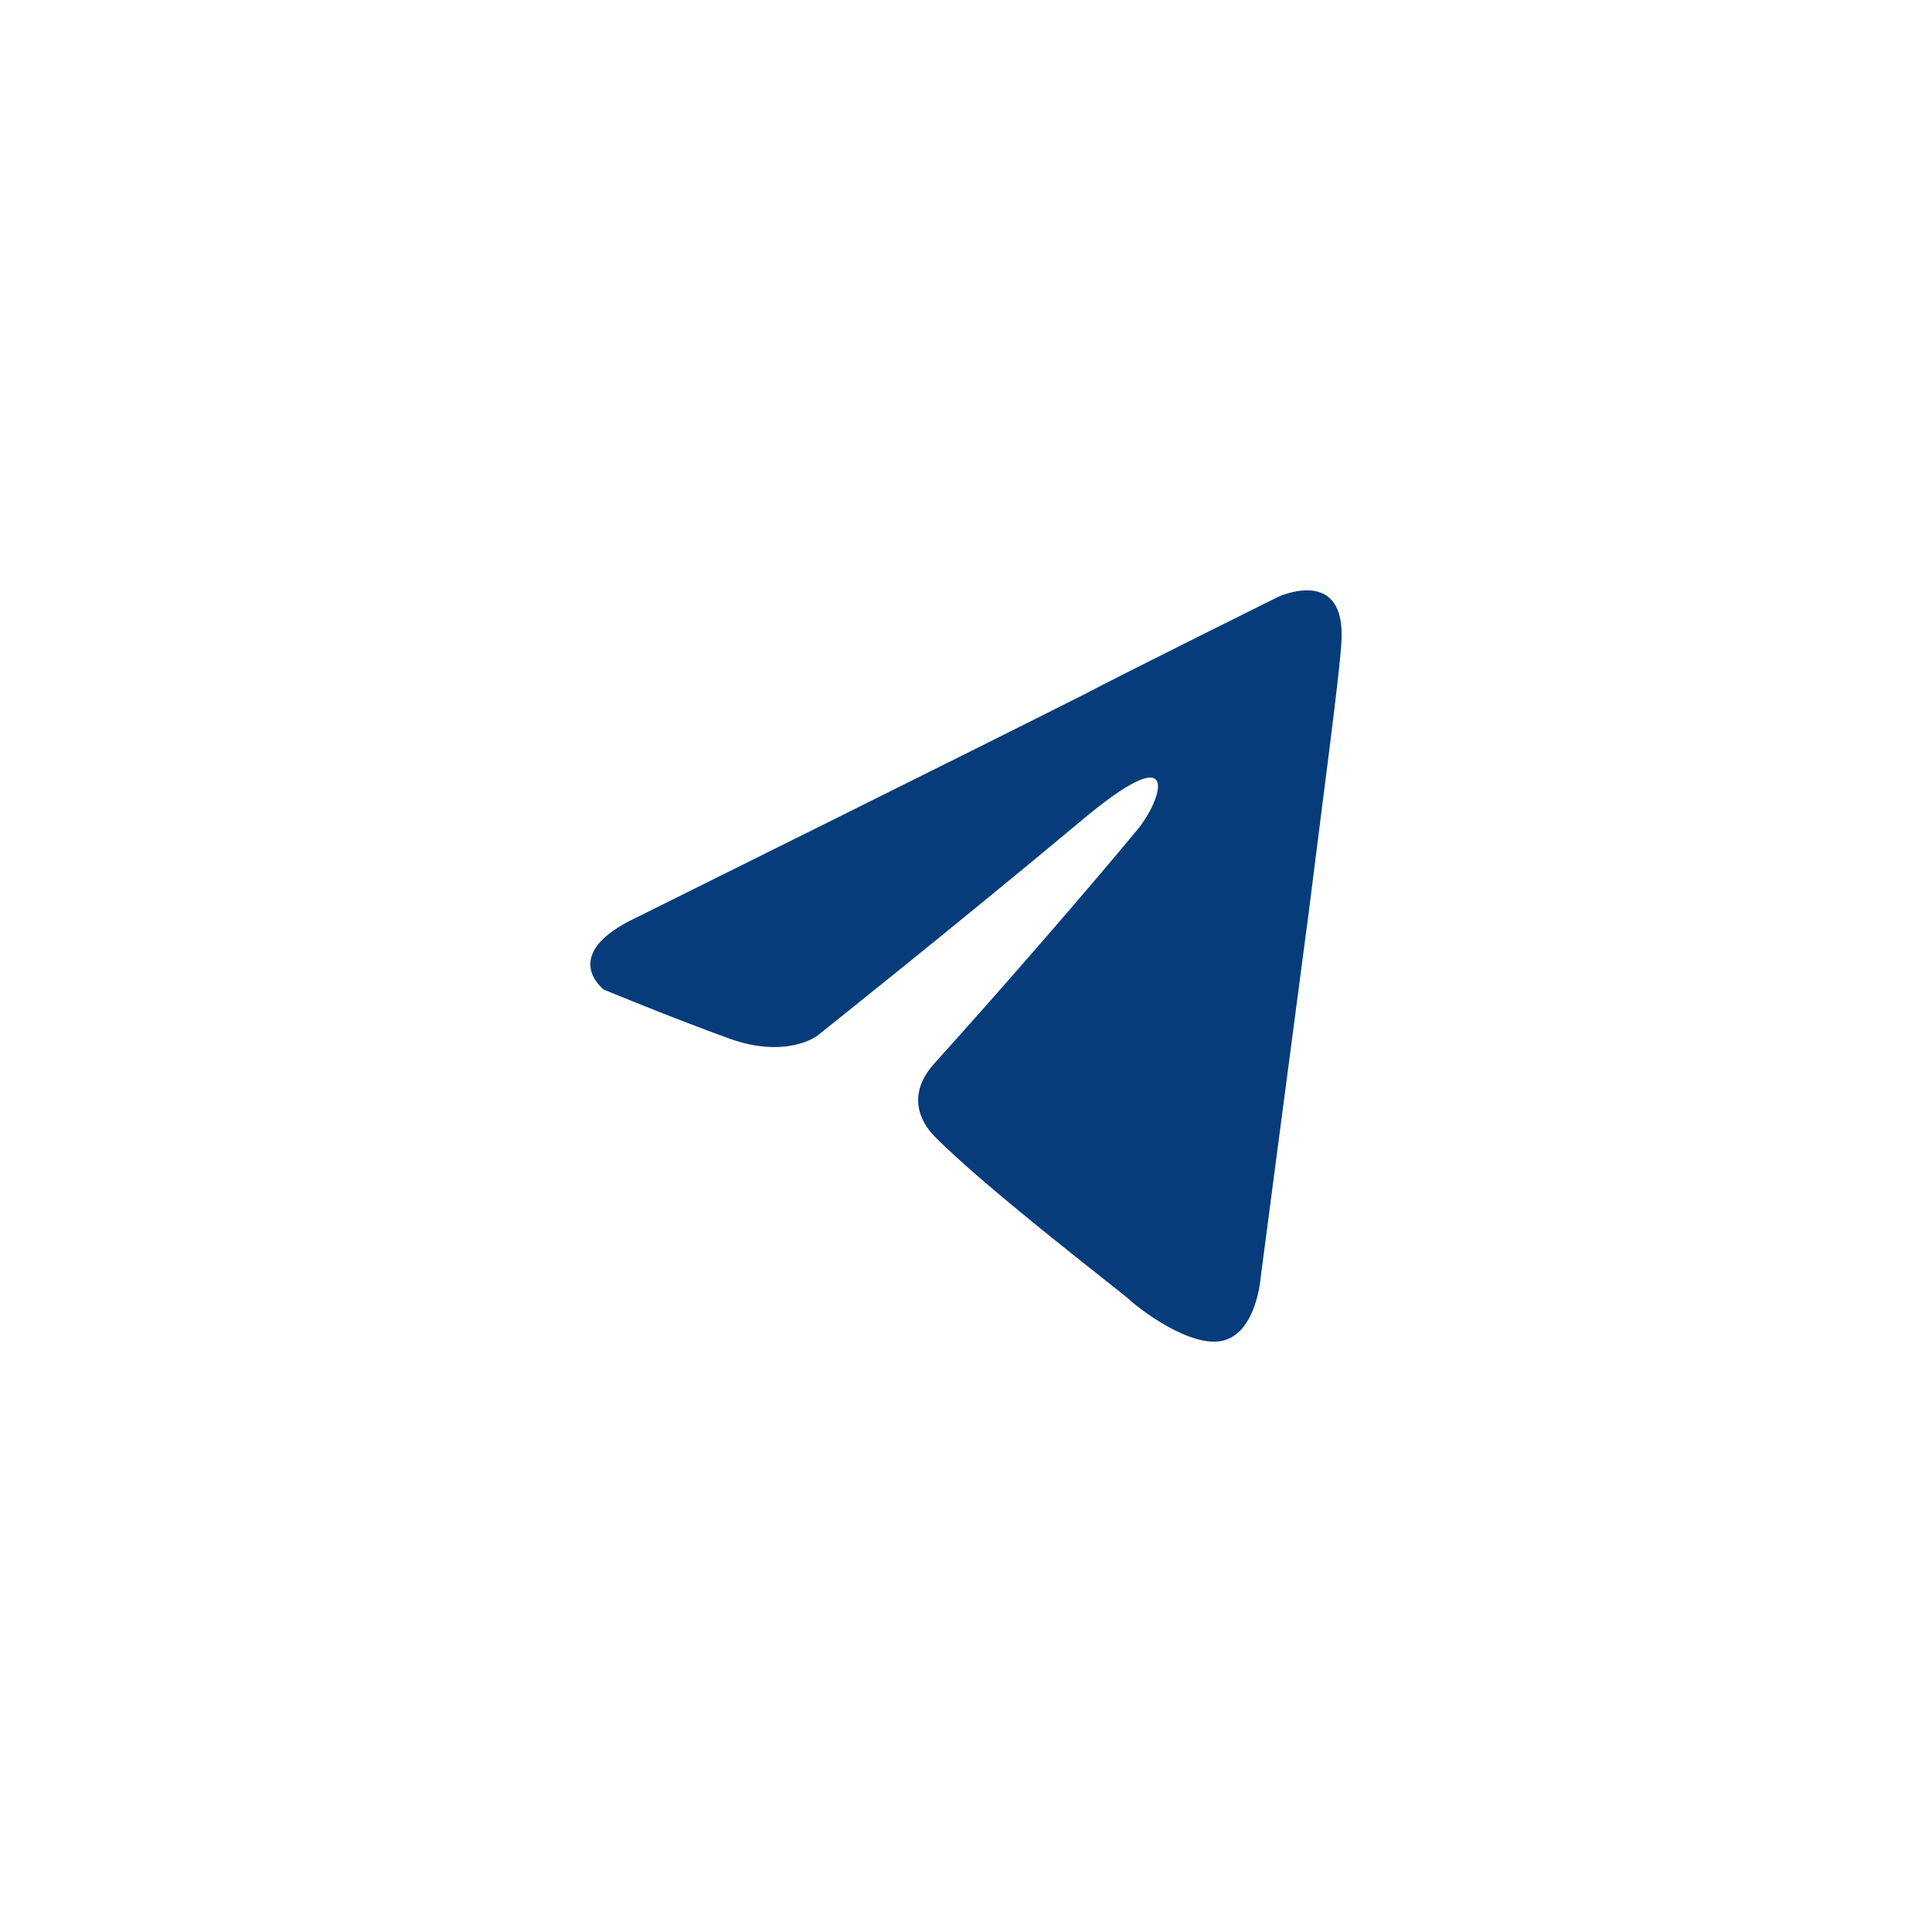
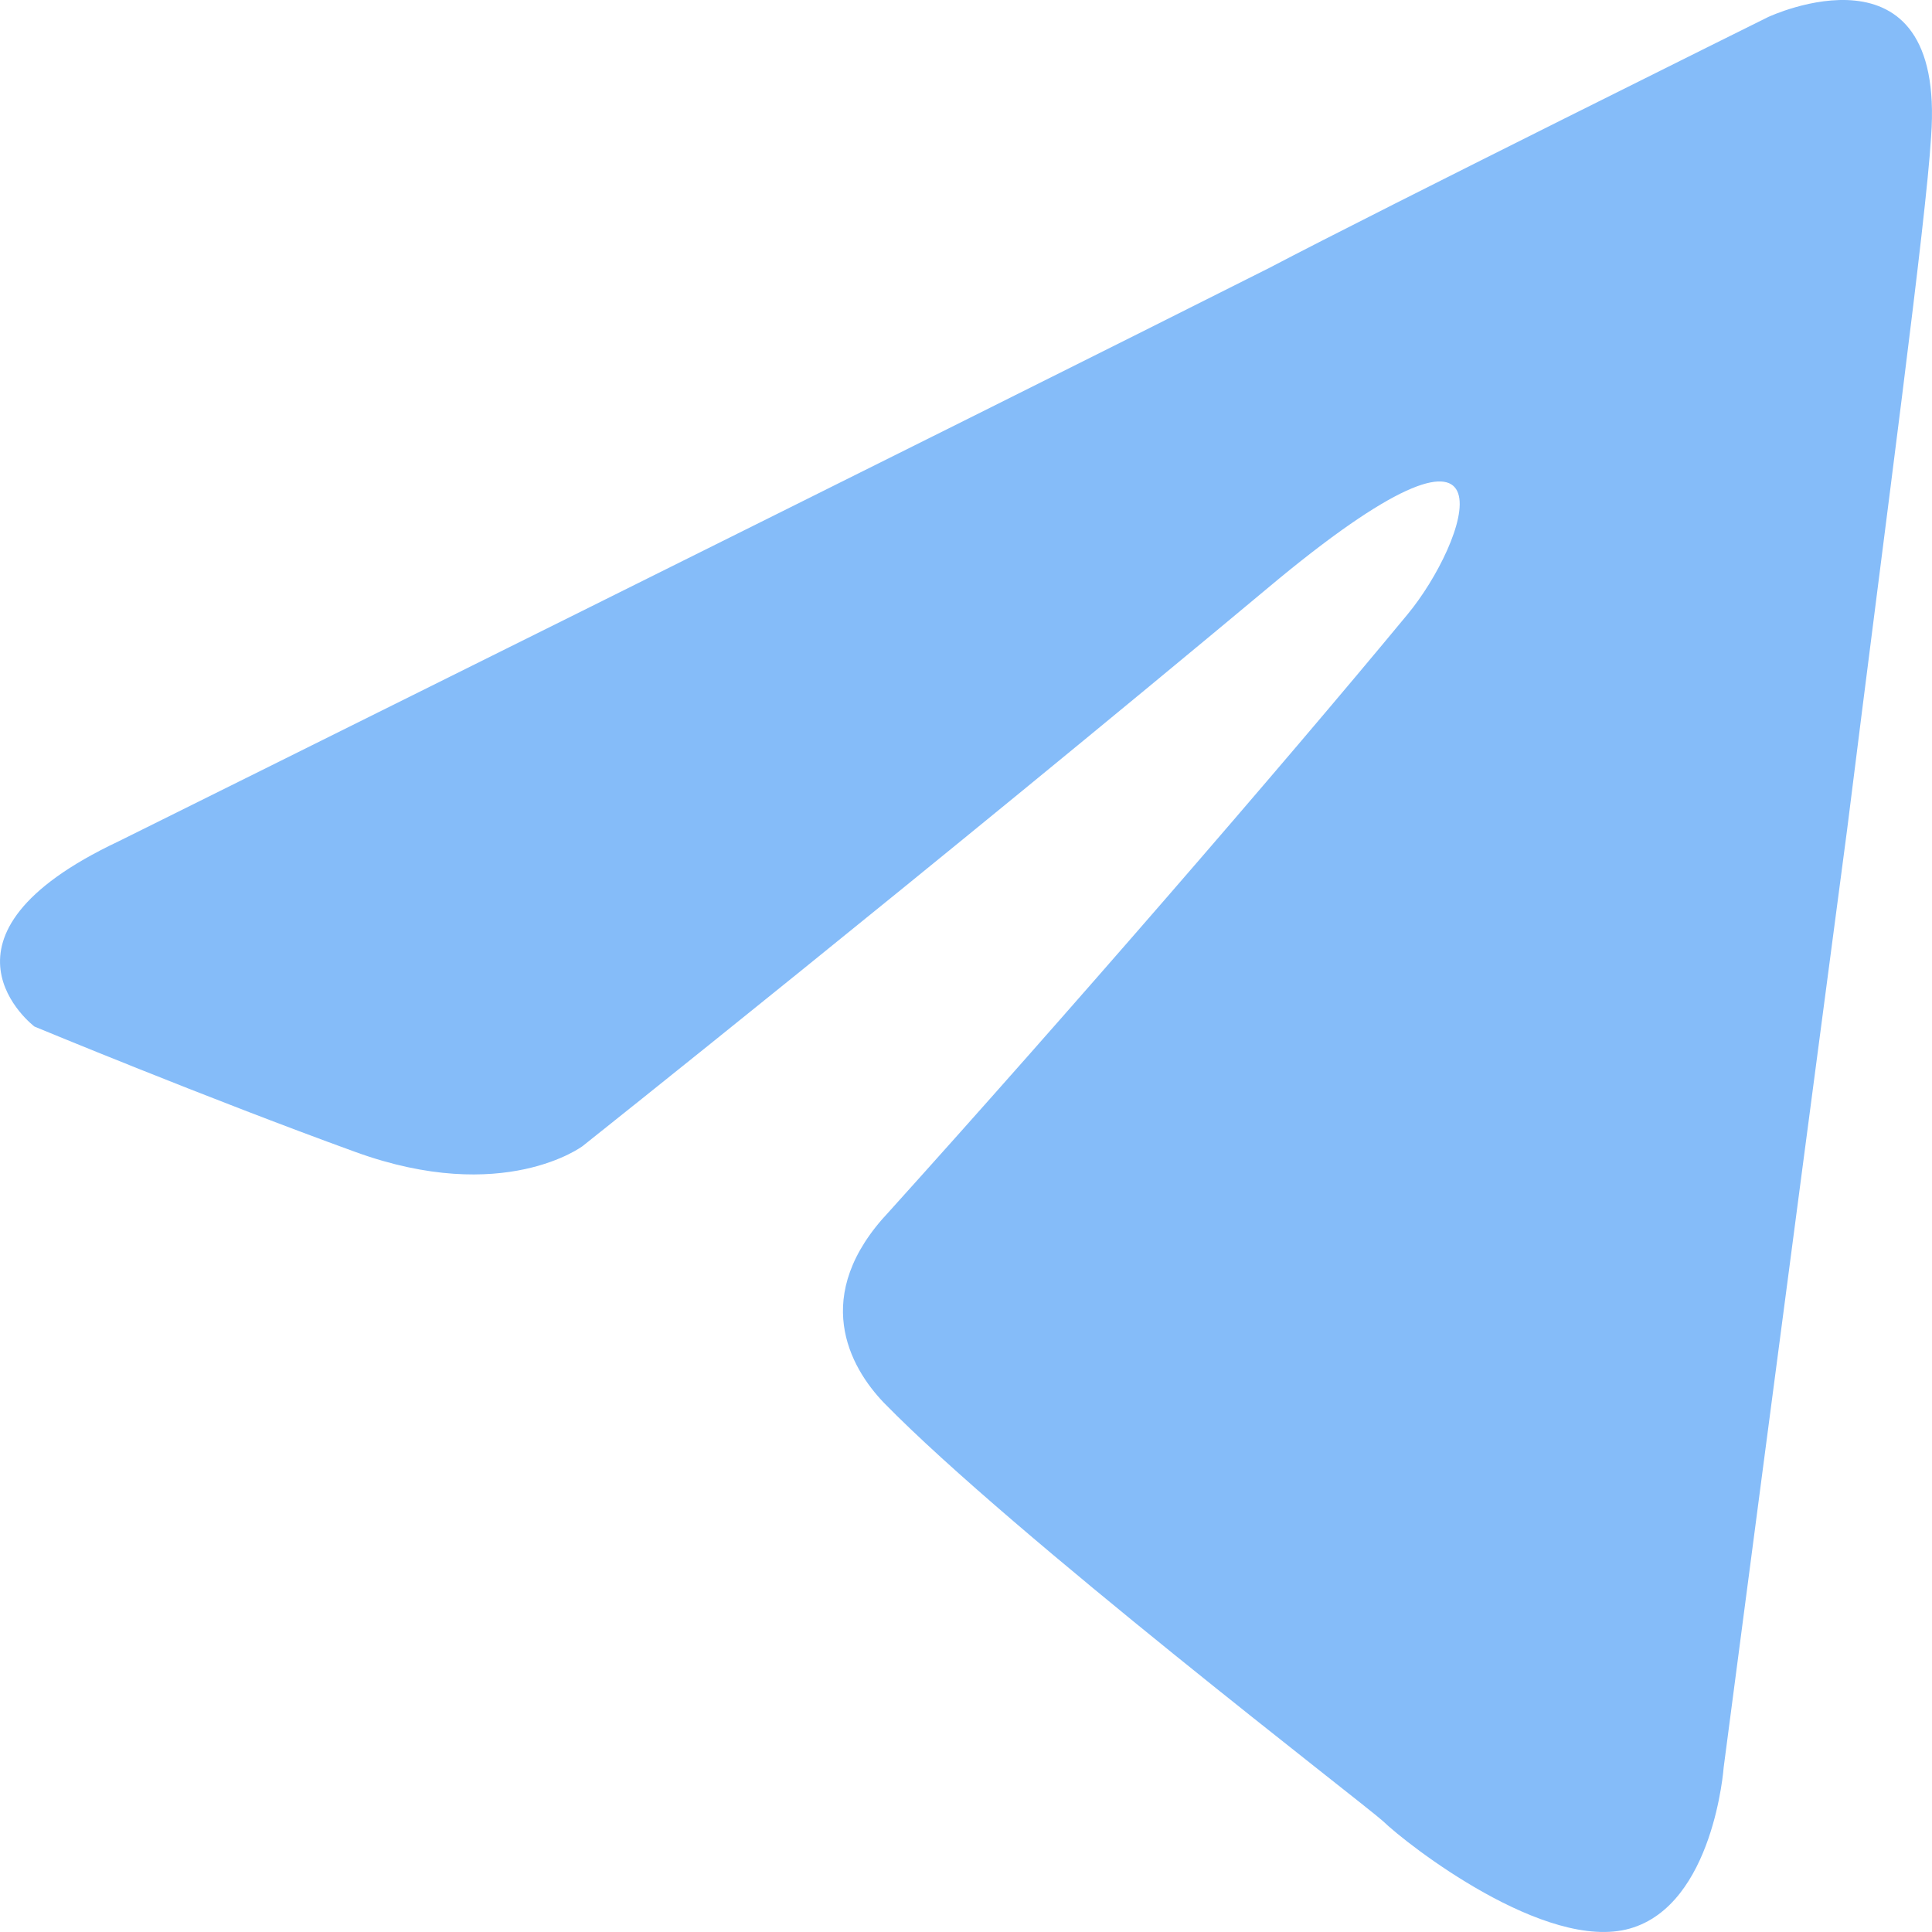
- <svg xmlns="http://www.w3.org/2000/svg" width="72" height="72" viewBox="0 0 72 72" fill="none">
-   <path d="M23.717 34.194C23.717 34.194 36.1 28.047 40.395 25.883C42.042 25.017 47.625 22.247 47.625 22.247C47.625 22.247 50.202 21.035 49.987 23.979C49.916 25.191 49.343 29.433 48.77 34.021C47.911 40.514 46.981 47.613 46.981 47.613C46.981 47.613 46.838 49.604 45.621 49.95C44.404 50.296 42.4 48.738 42.042 48.392C41.755 48.132 36.673 44.236 34.812 42.332C34.311 41.812 33.738 40.774 34.883 39.562C37.46 36.705 40.538 33.155 42.4 30.904C43.259 29.866 44.117 27.442 40.538 30.385C35.456 34.627 30.445 38.609 30.445 38.609C30.445 38.609 29.3 39.475 27.153 38.696C25.005 37.917 22.5 36.878 22.5 36.878C22.5 36.878 20.782 35.579 23.717 34.194Z" fill="#063C7A" />
+ <svg xmlns="http://www.w3.org/2000/svg" width="28" height="28" viewBox="0 0 28 28" fill="none">
+   <path d="M1.717 12.194C1.717 12.194 14.1 6.048 18.395 3.883C20.042 3.018 25.625 0.247 25.625 0.247C25.625 0.247 28.202 -0.965 27.987 1.979C27.916 3.191 27.343 7.433 26.77 12.021C25.911 18.514 24.981 25.613 24.981 25.613C24.981 25.613 24.838 27.604 23.621 27.95C22.404 28.296 20.399 26.738 20.042 26.392C19.755 26.132 14.673 22.236 12.812 20.332C12.311 19.812 11.738 18.774 12.883 17.562C15.46 14.705 18.538 11.155 20.399 8.904C21.259 7.866 22.117 5.442 18.538 8.385C13.456 12.627 8.445 16.609 8.445 16.609C8.445 16.609 7.3 17.475 5.153 16.696C3.005 15.917 0.5 14.878 0.5 14.878C0.5 14.878 -1.218 13.579 1.717 12.194Z" fill="#85BCF9" />
</svg>
